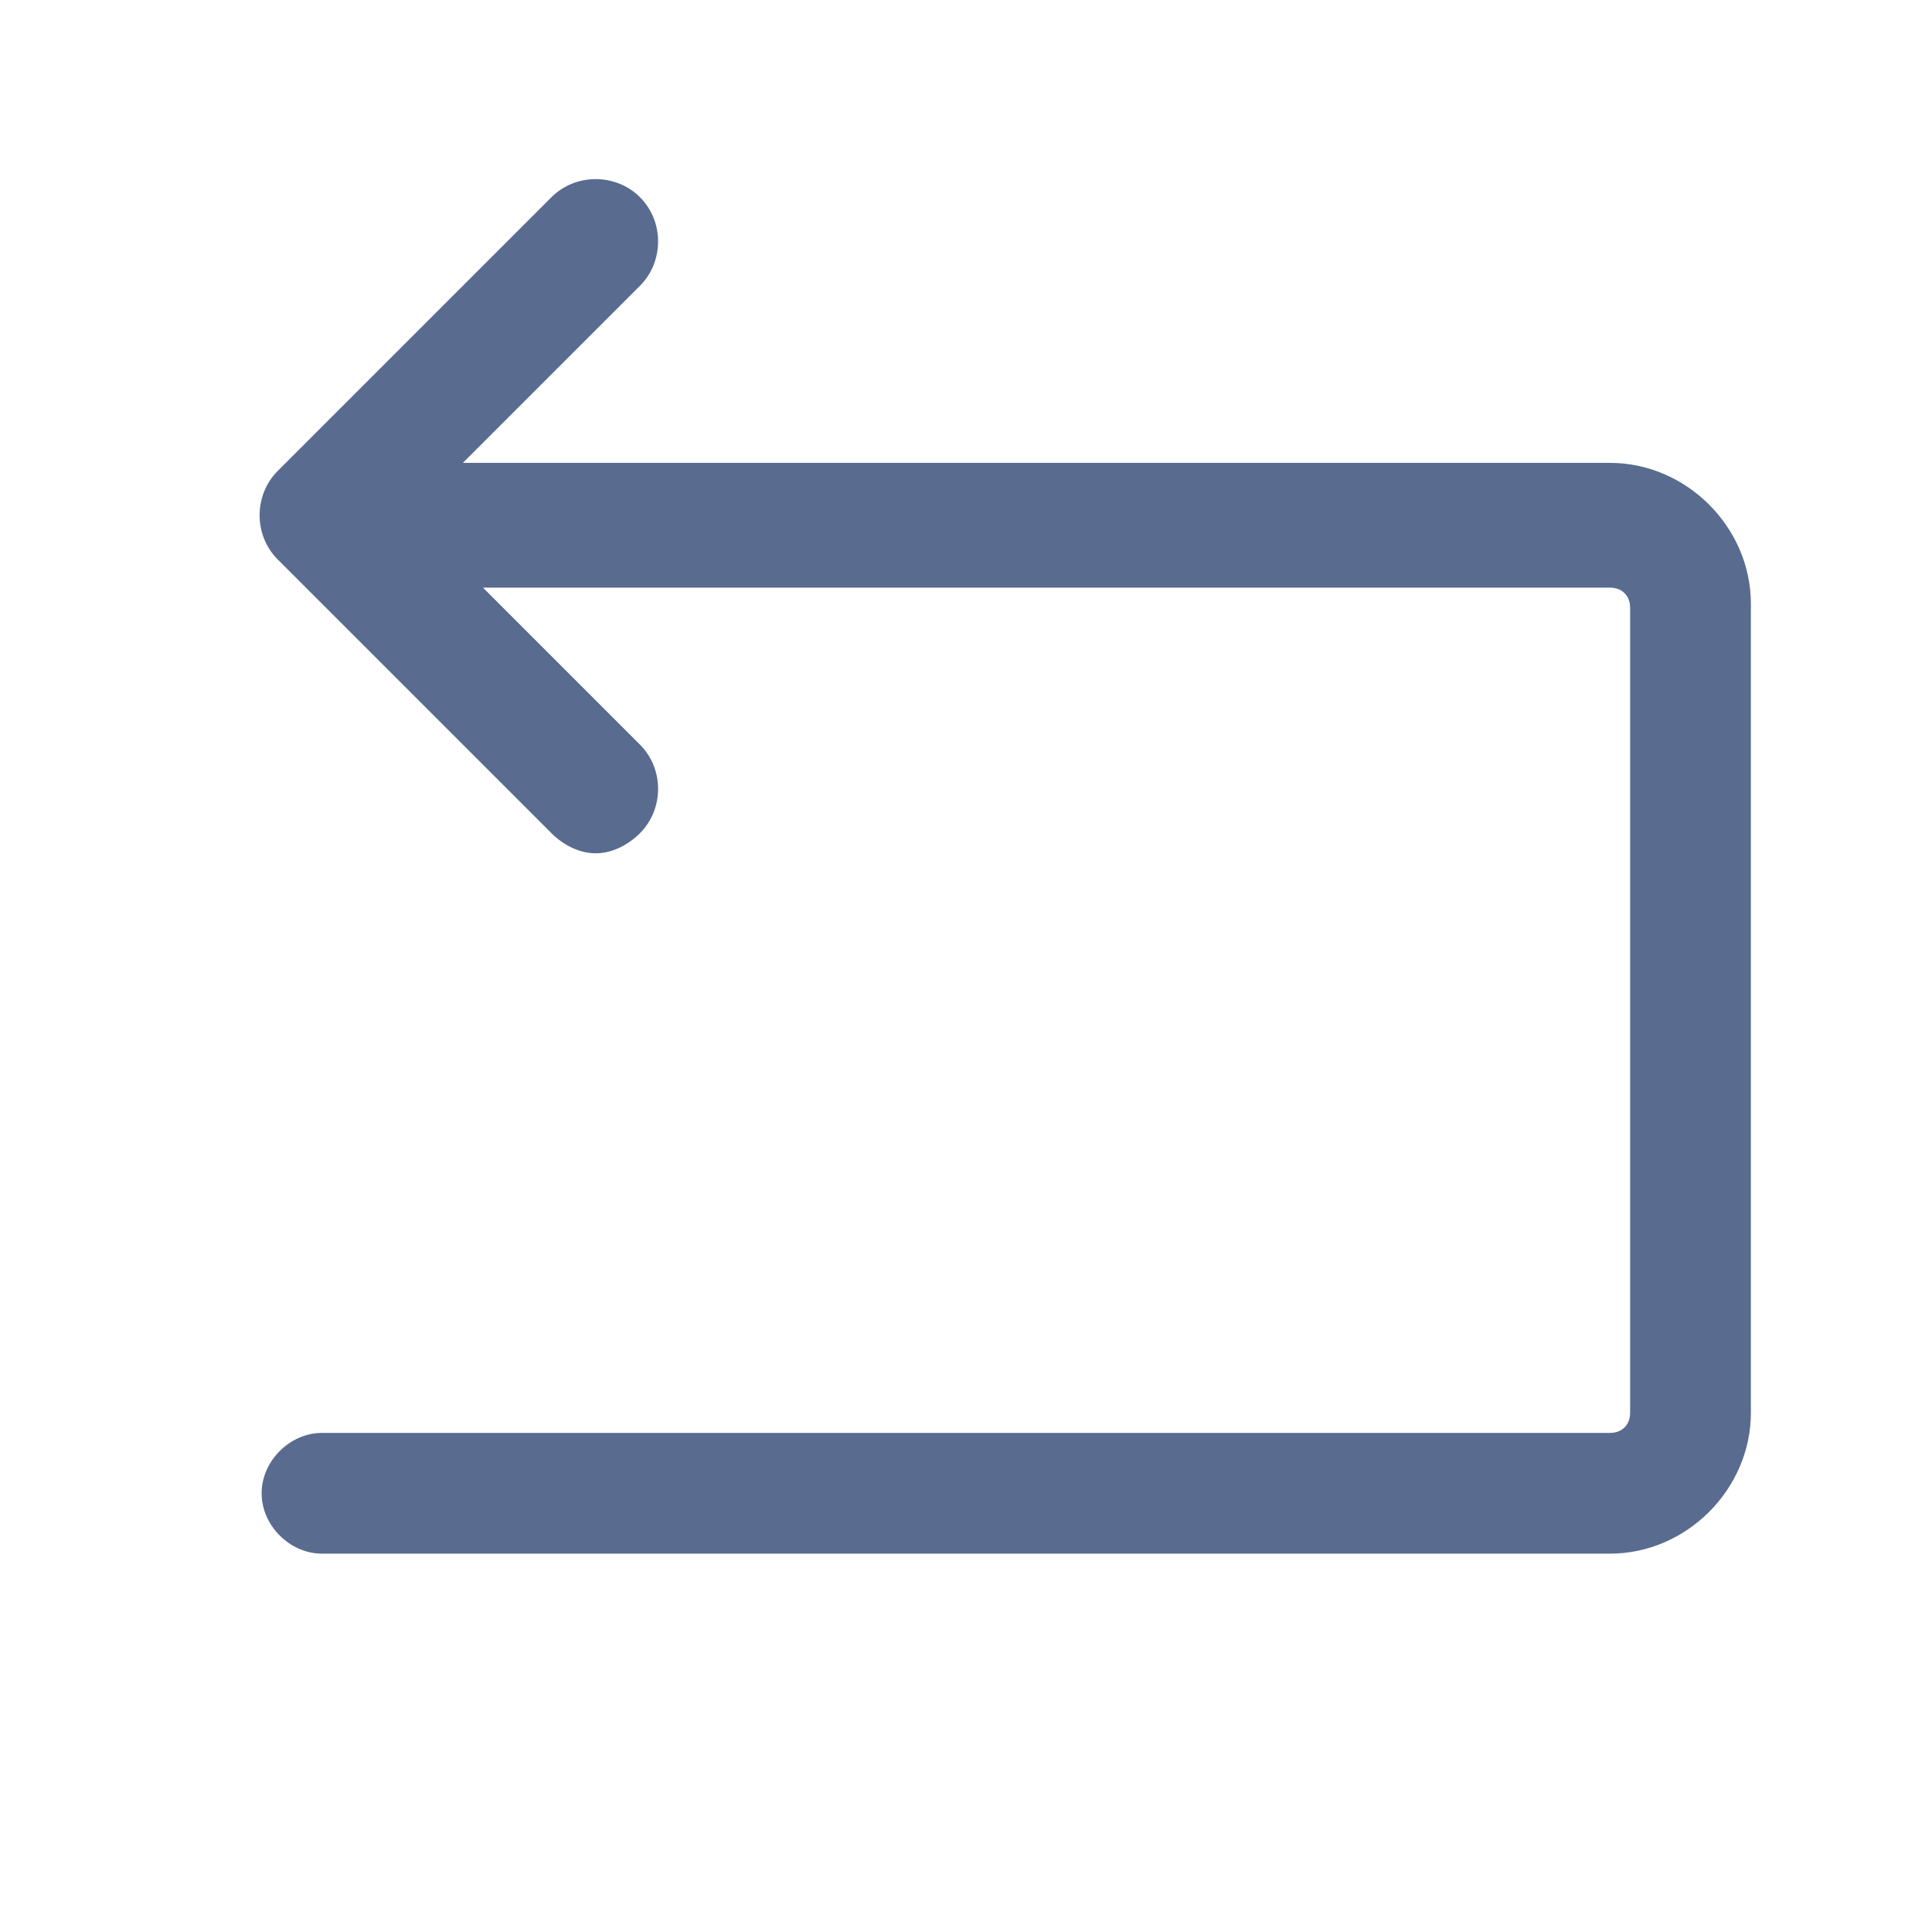
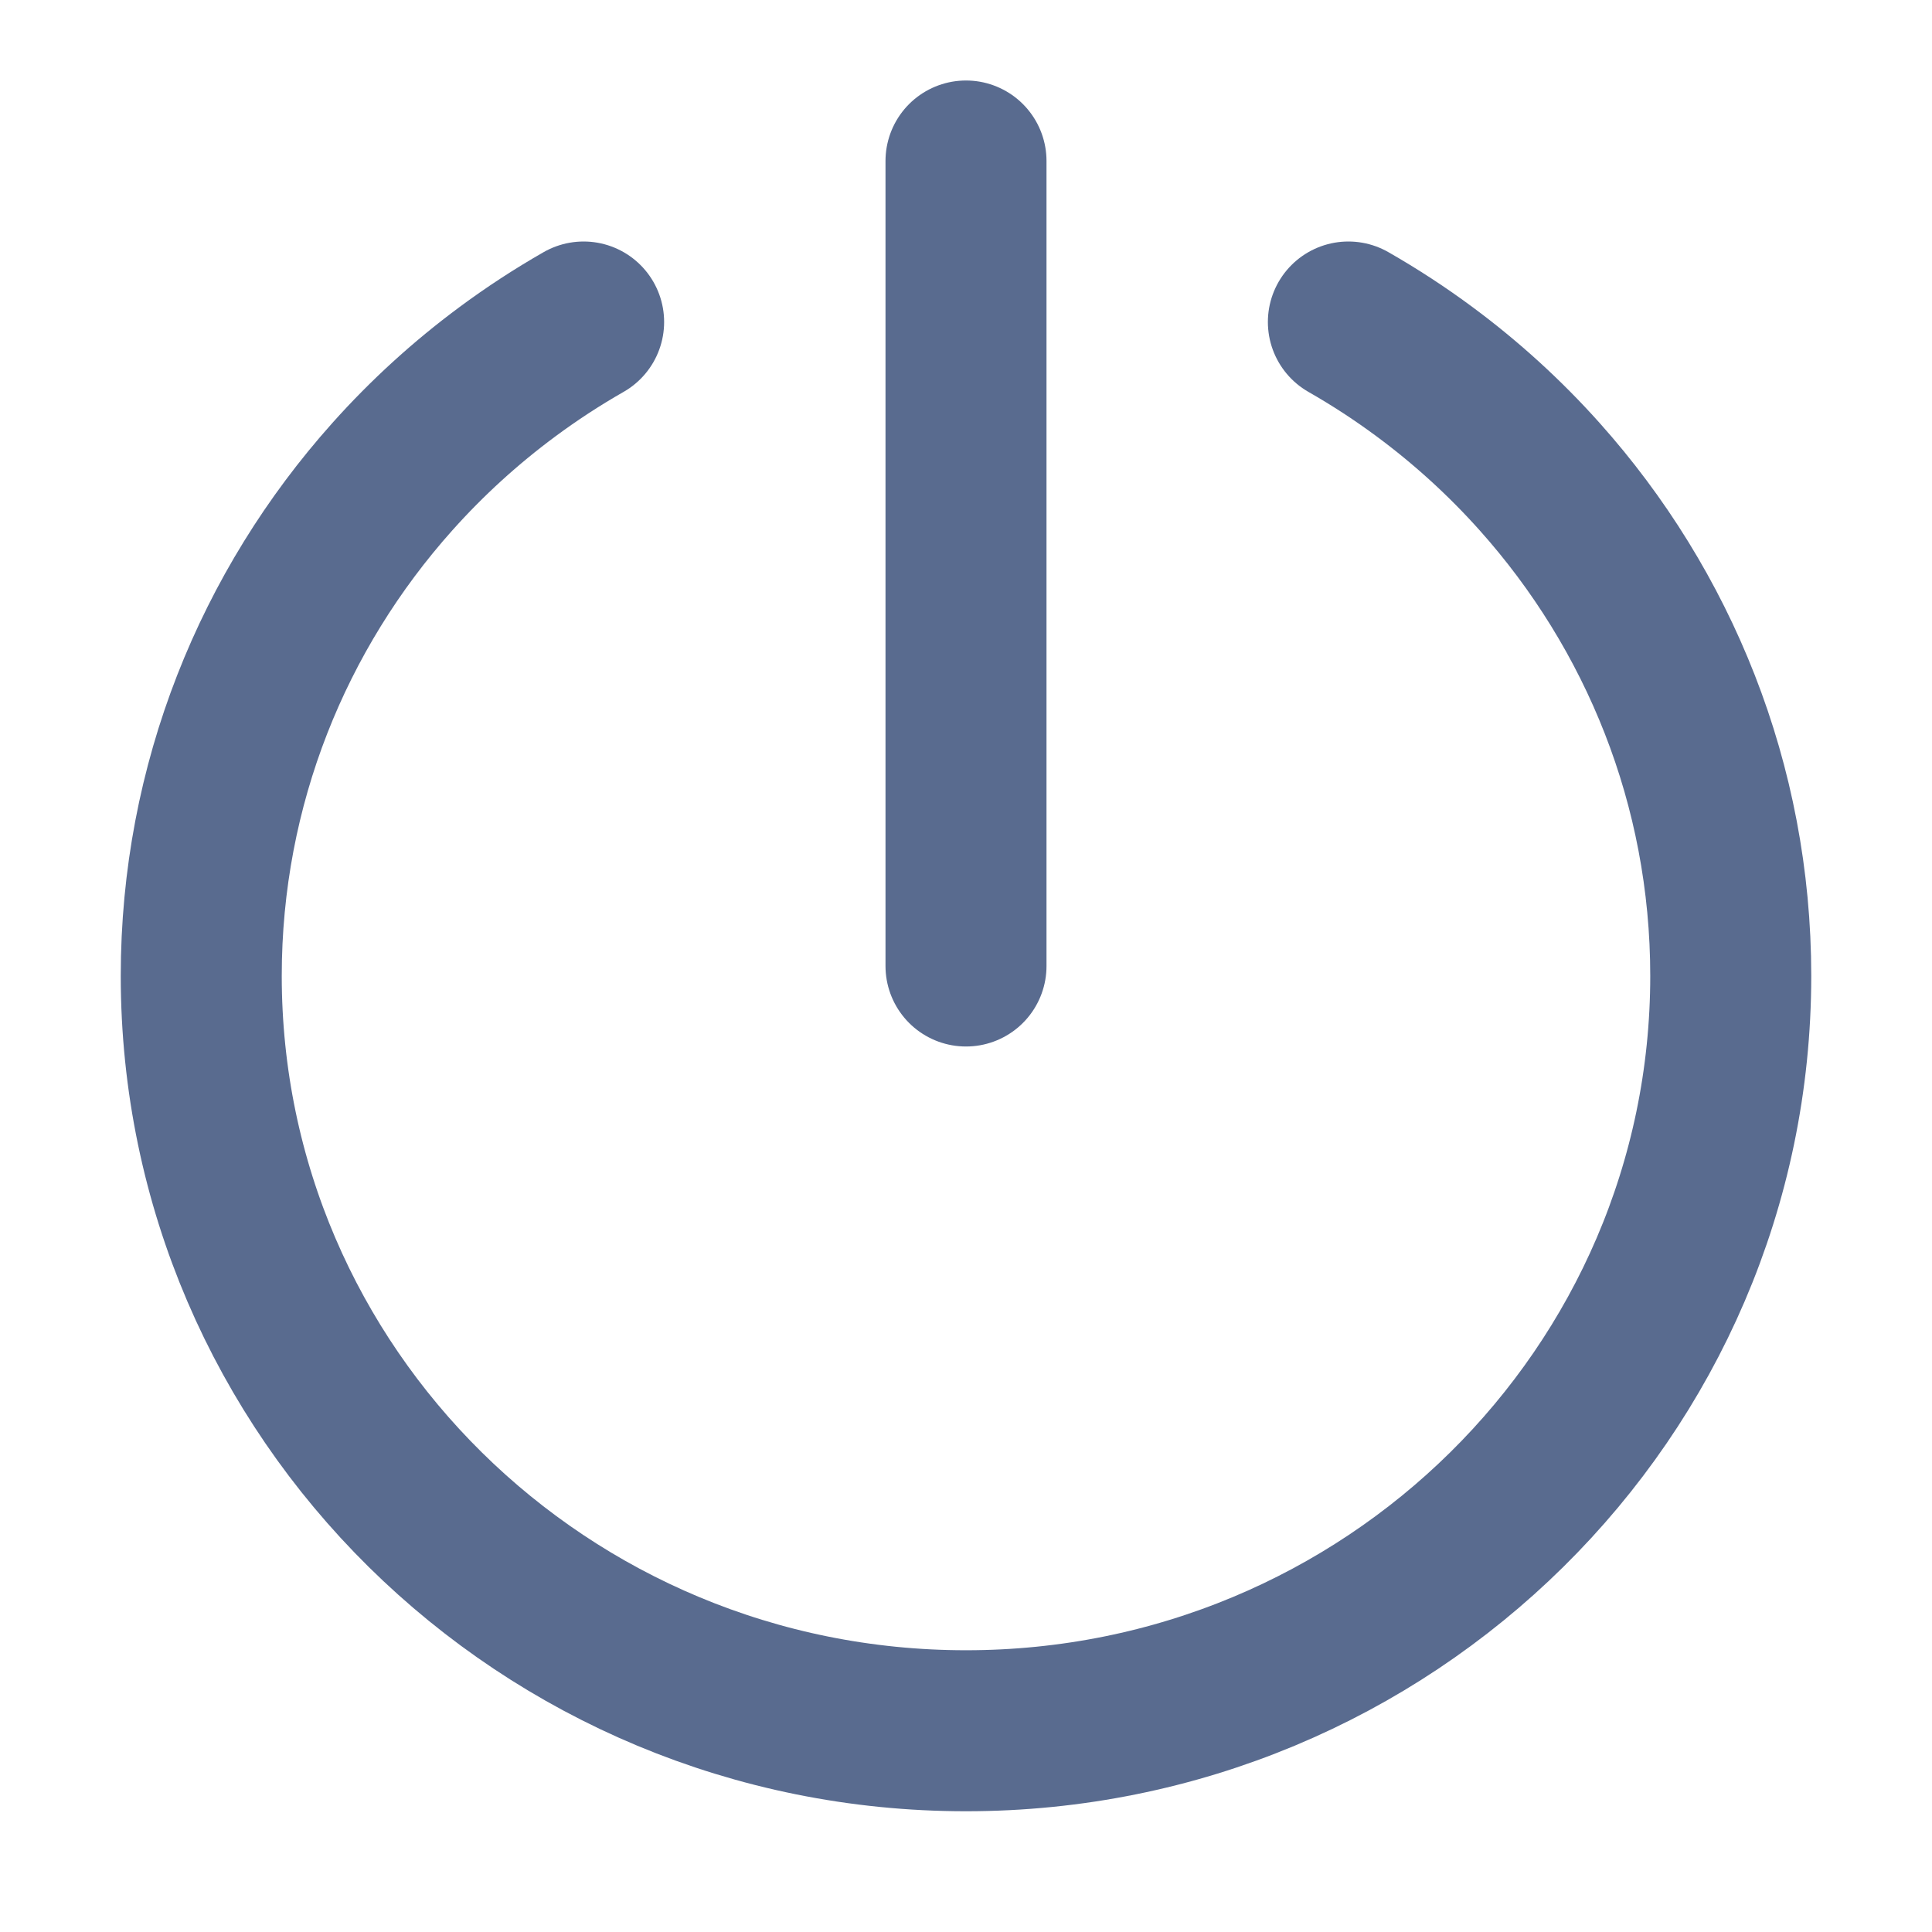
- <svg xmlns="http://www.w3.org/2000/svg" t="1677823974680" class="icon" viewBox="0 0 1024 1024" version="1.1" p-id="3646" width="1024" height="1024">
-   <path d="M853.333 245.333H245.333l93.867-93.867c12.8-12.8 12.8-34.133 0-46.933-12.8-12.8-34.133-12.8-46.933 0l-145.067 145.067c-12.8 12.8-12.8 34.133 0 46.933l145.067 145.067c6.4 6.4 14.933 10.667 23.467 10.667s17.067-4.267 23.467-10.667c12.8-12.8 12.8-34.133 0-46.933L256 311.467h597.333c6.4 0 10.667 4.267 10.667 10.667v426.667c0 6.4-4.267 10.667-10.667 10.667H170.667c-17.067 0-32 14.933-32 32s14.933 32 32 32h682.667c40.533 0 74.667-34.133 74.667-74.667V320c0-40.533-34.133-74.667-74.667-74.667z" fill="#596B8F" p-id="3647" />
+ <svg xmlns="http://www.w3.org/2000/svg" width="32" height="32" viewBox="0 0 48 48" fill="none">
+   <path d="M14.5 8C13.841 8.377 13.206 8.791 12.6 9.241C11.562 10.01 10.607 10.881 9.75 11.84C6.794 15.146 5 19.489 5 24.245C5 34.603 13.507 43 24 43C34.493 43 43 34.603 43 24.245C43 19.489 41.206 15.146 38.25 11.84C37.393 10.881 36.438 10.01 35.4 9.241C34.794 8.791 34.159 8.377 33.5 8" stroke="#596B8F" stroke-width="4" stroke-linecap="round" stroke-linejoin="bevel" />
+   <path d="M24 4V24" stroke="#596B8F" stroke-width="4" stroke-linecap="round" stroke-linejoin="bevel" />
</svg>
